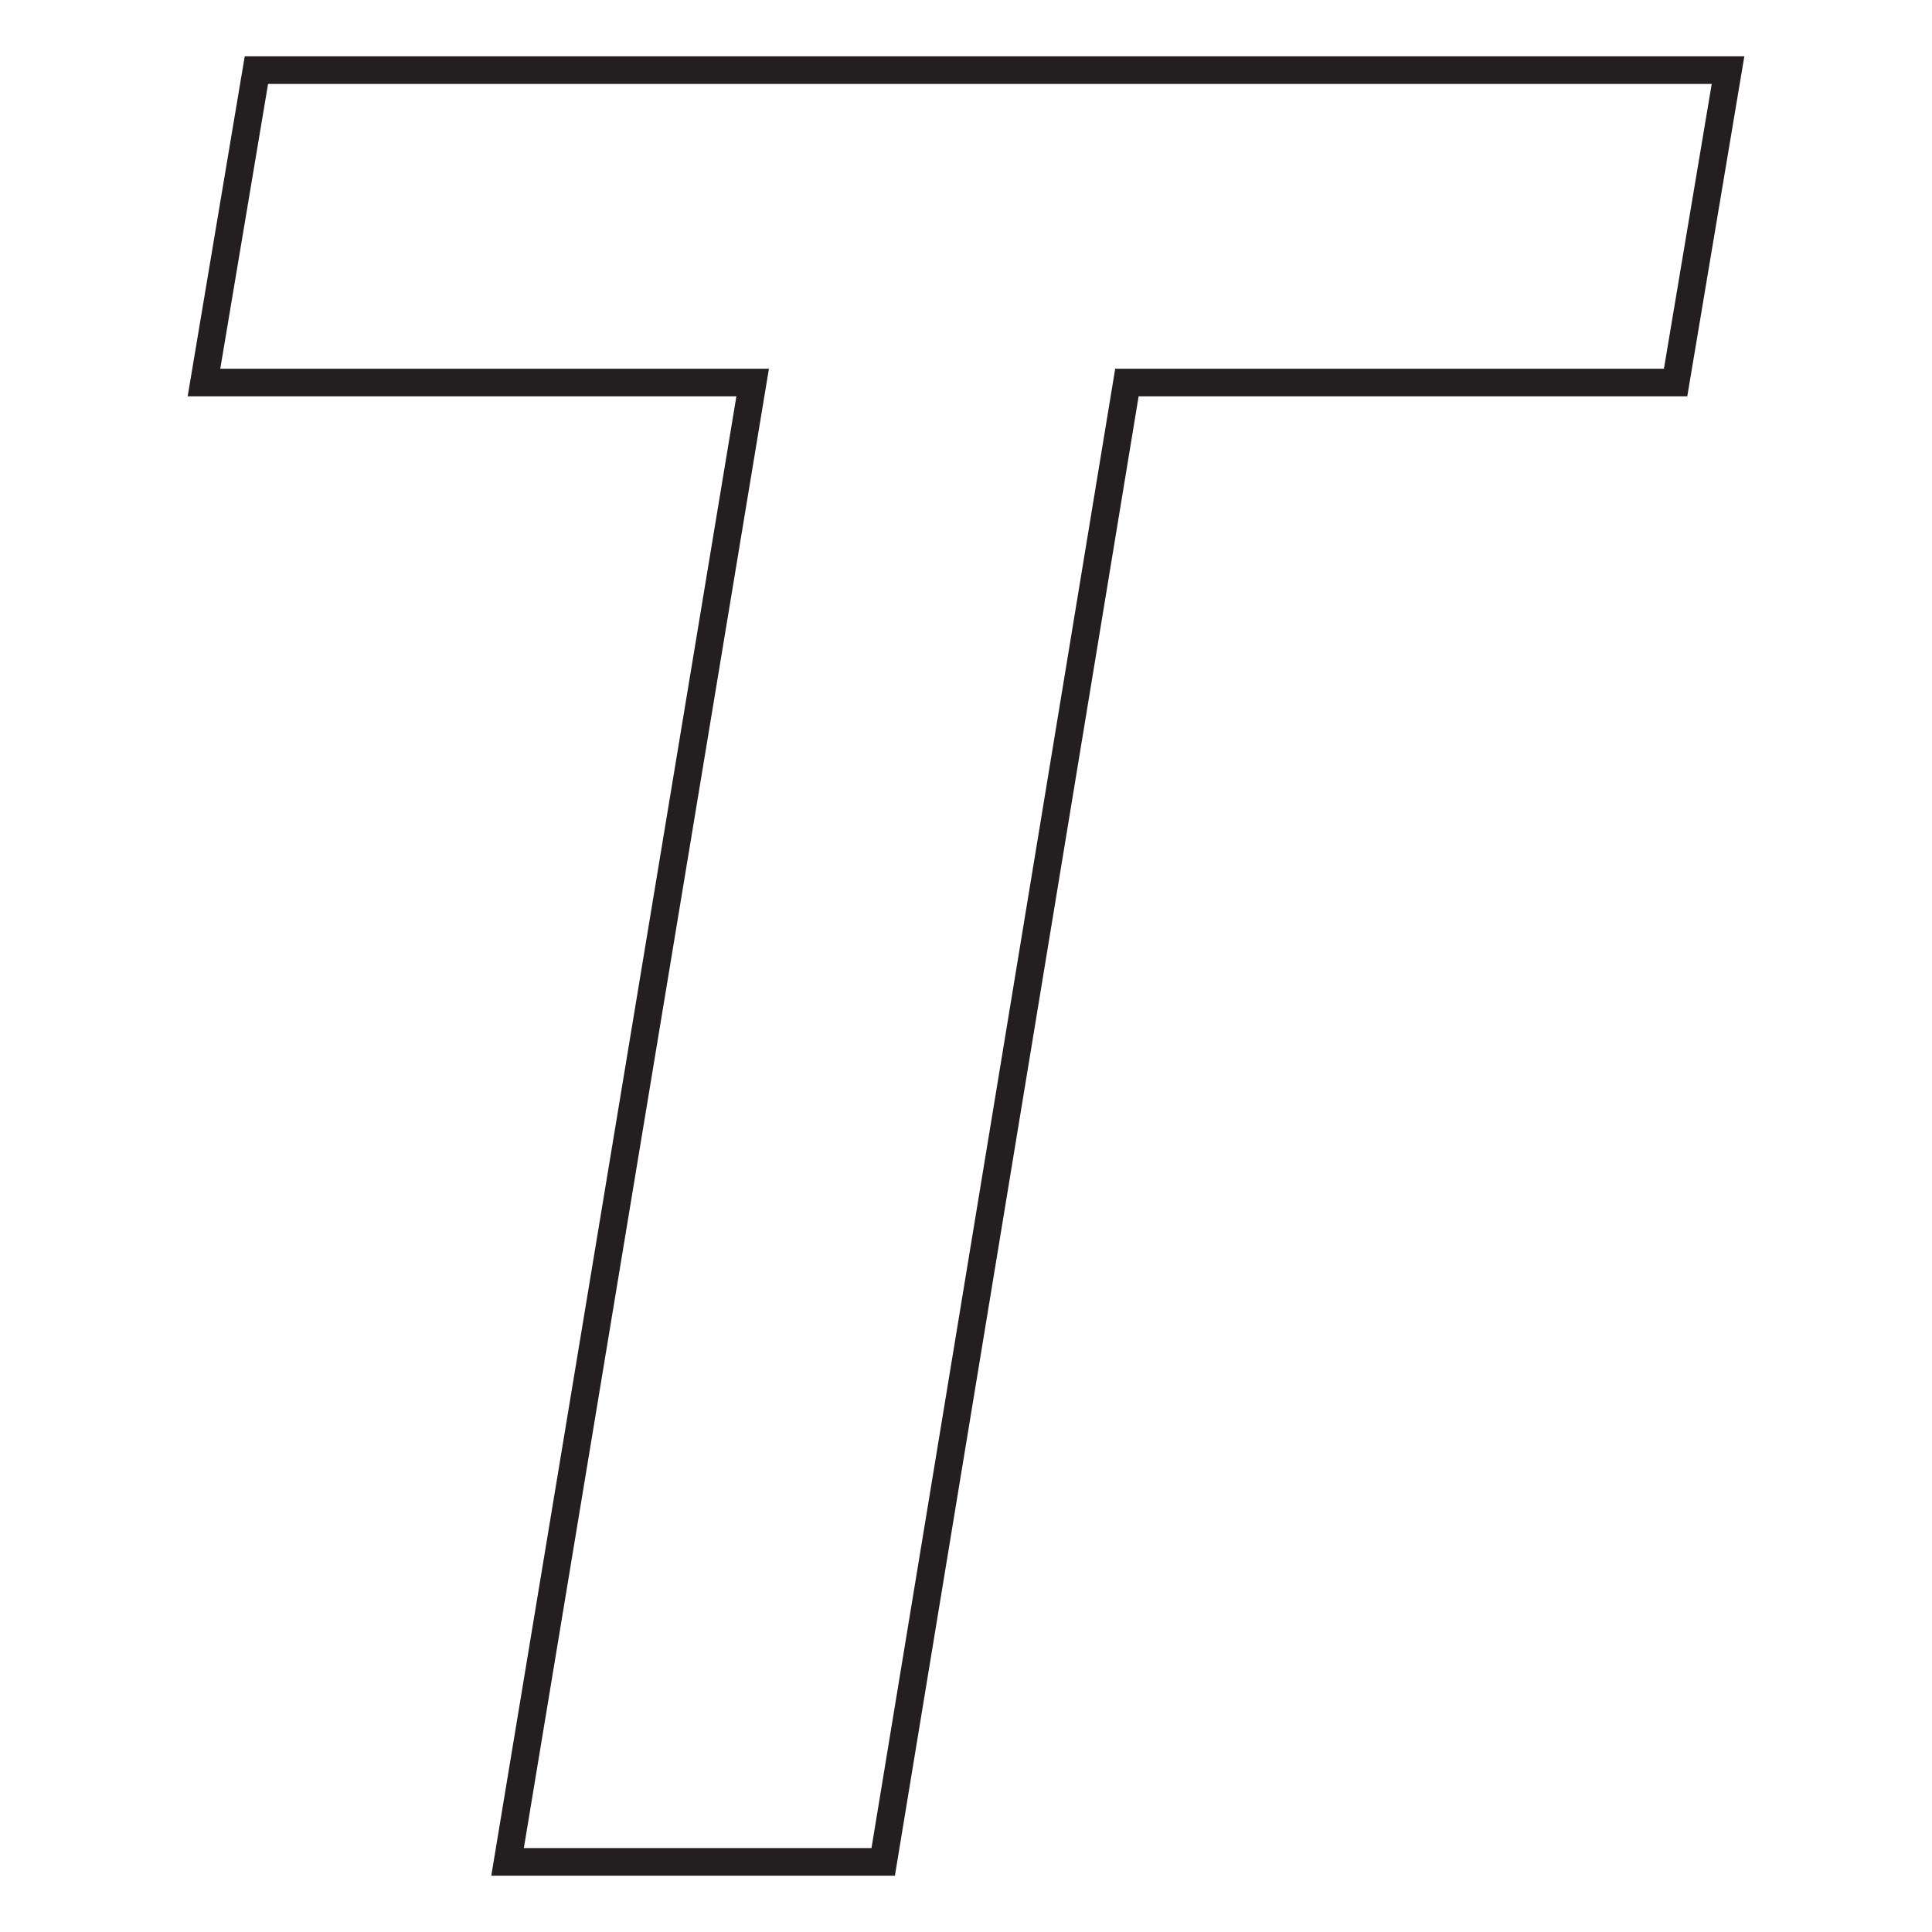
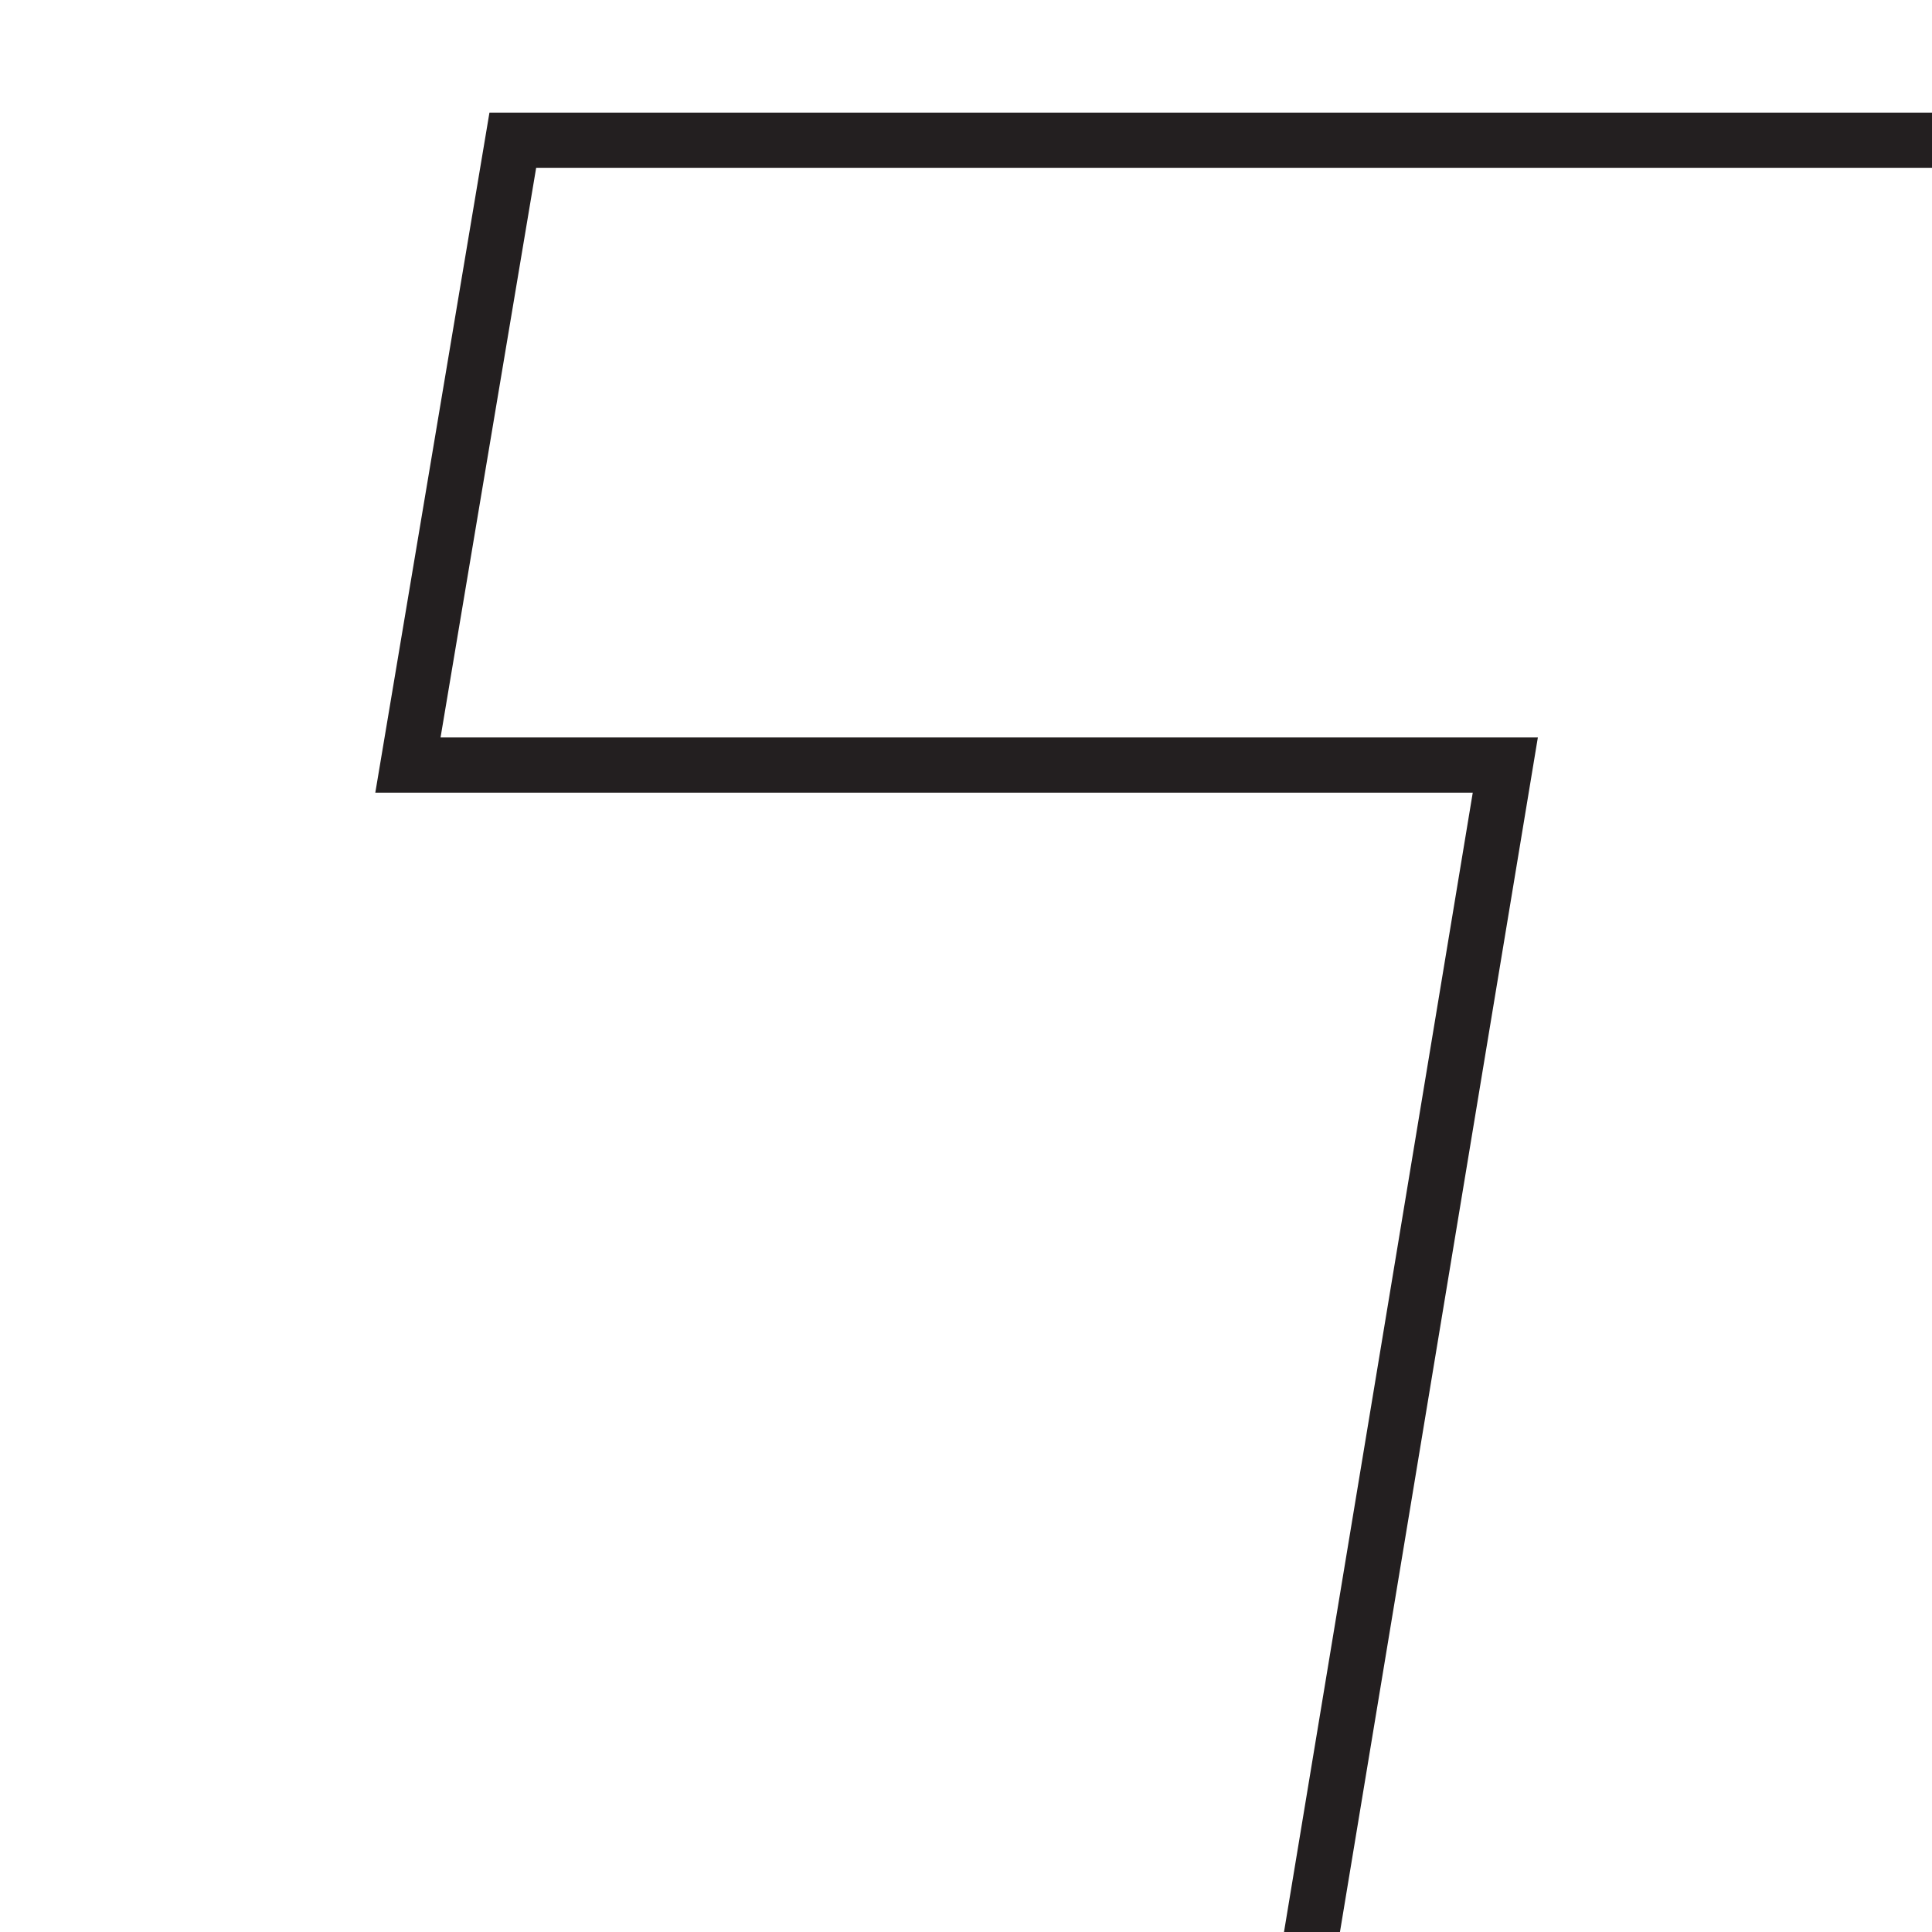
<svg xmlns="http://www.w3.org/2000/svg" id="Layer_1" data-name="Layer 1" width="70" height="70" viewBox="0 0 70 70">
-   <path d="M7.39,13.86,9.29,2.54H62.61l-1.9,11.32H40.83L32,67.46H18.39l8.88-53.6Z" style="fill: none;stroke: #231f20" />
+   <path d="M7.39,13.86,9.29,2.54H62.61l-1.9,11.32H40.83L32,67.46H18.39l8.88-53.6Z" transform="scale(2)" style="fill: none;stroke: #231f20" />
</svg>
